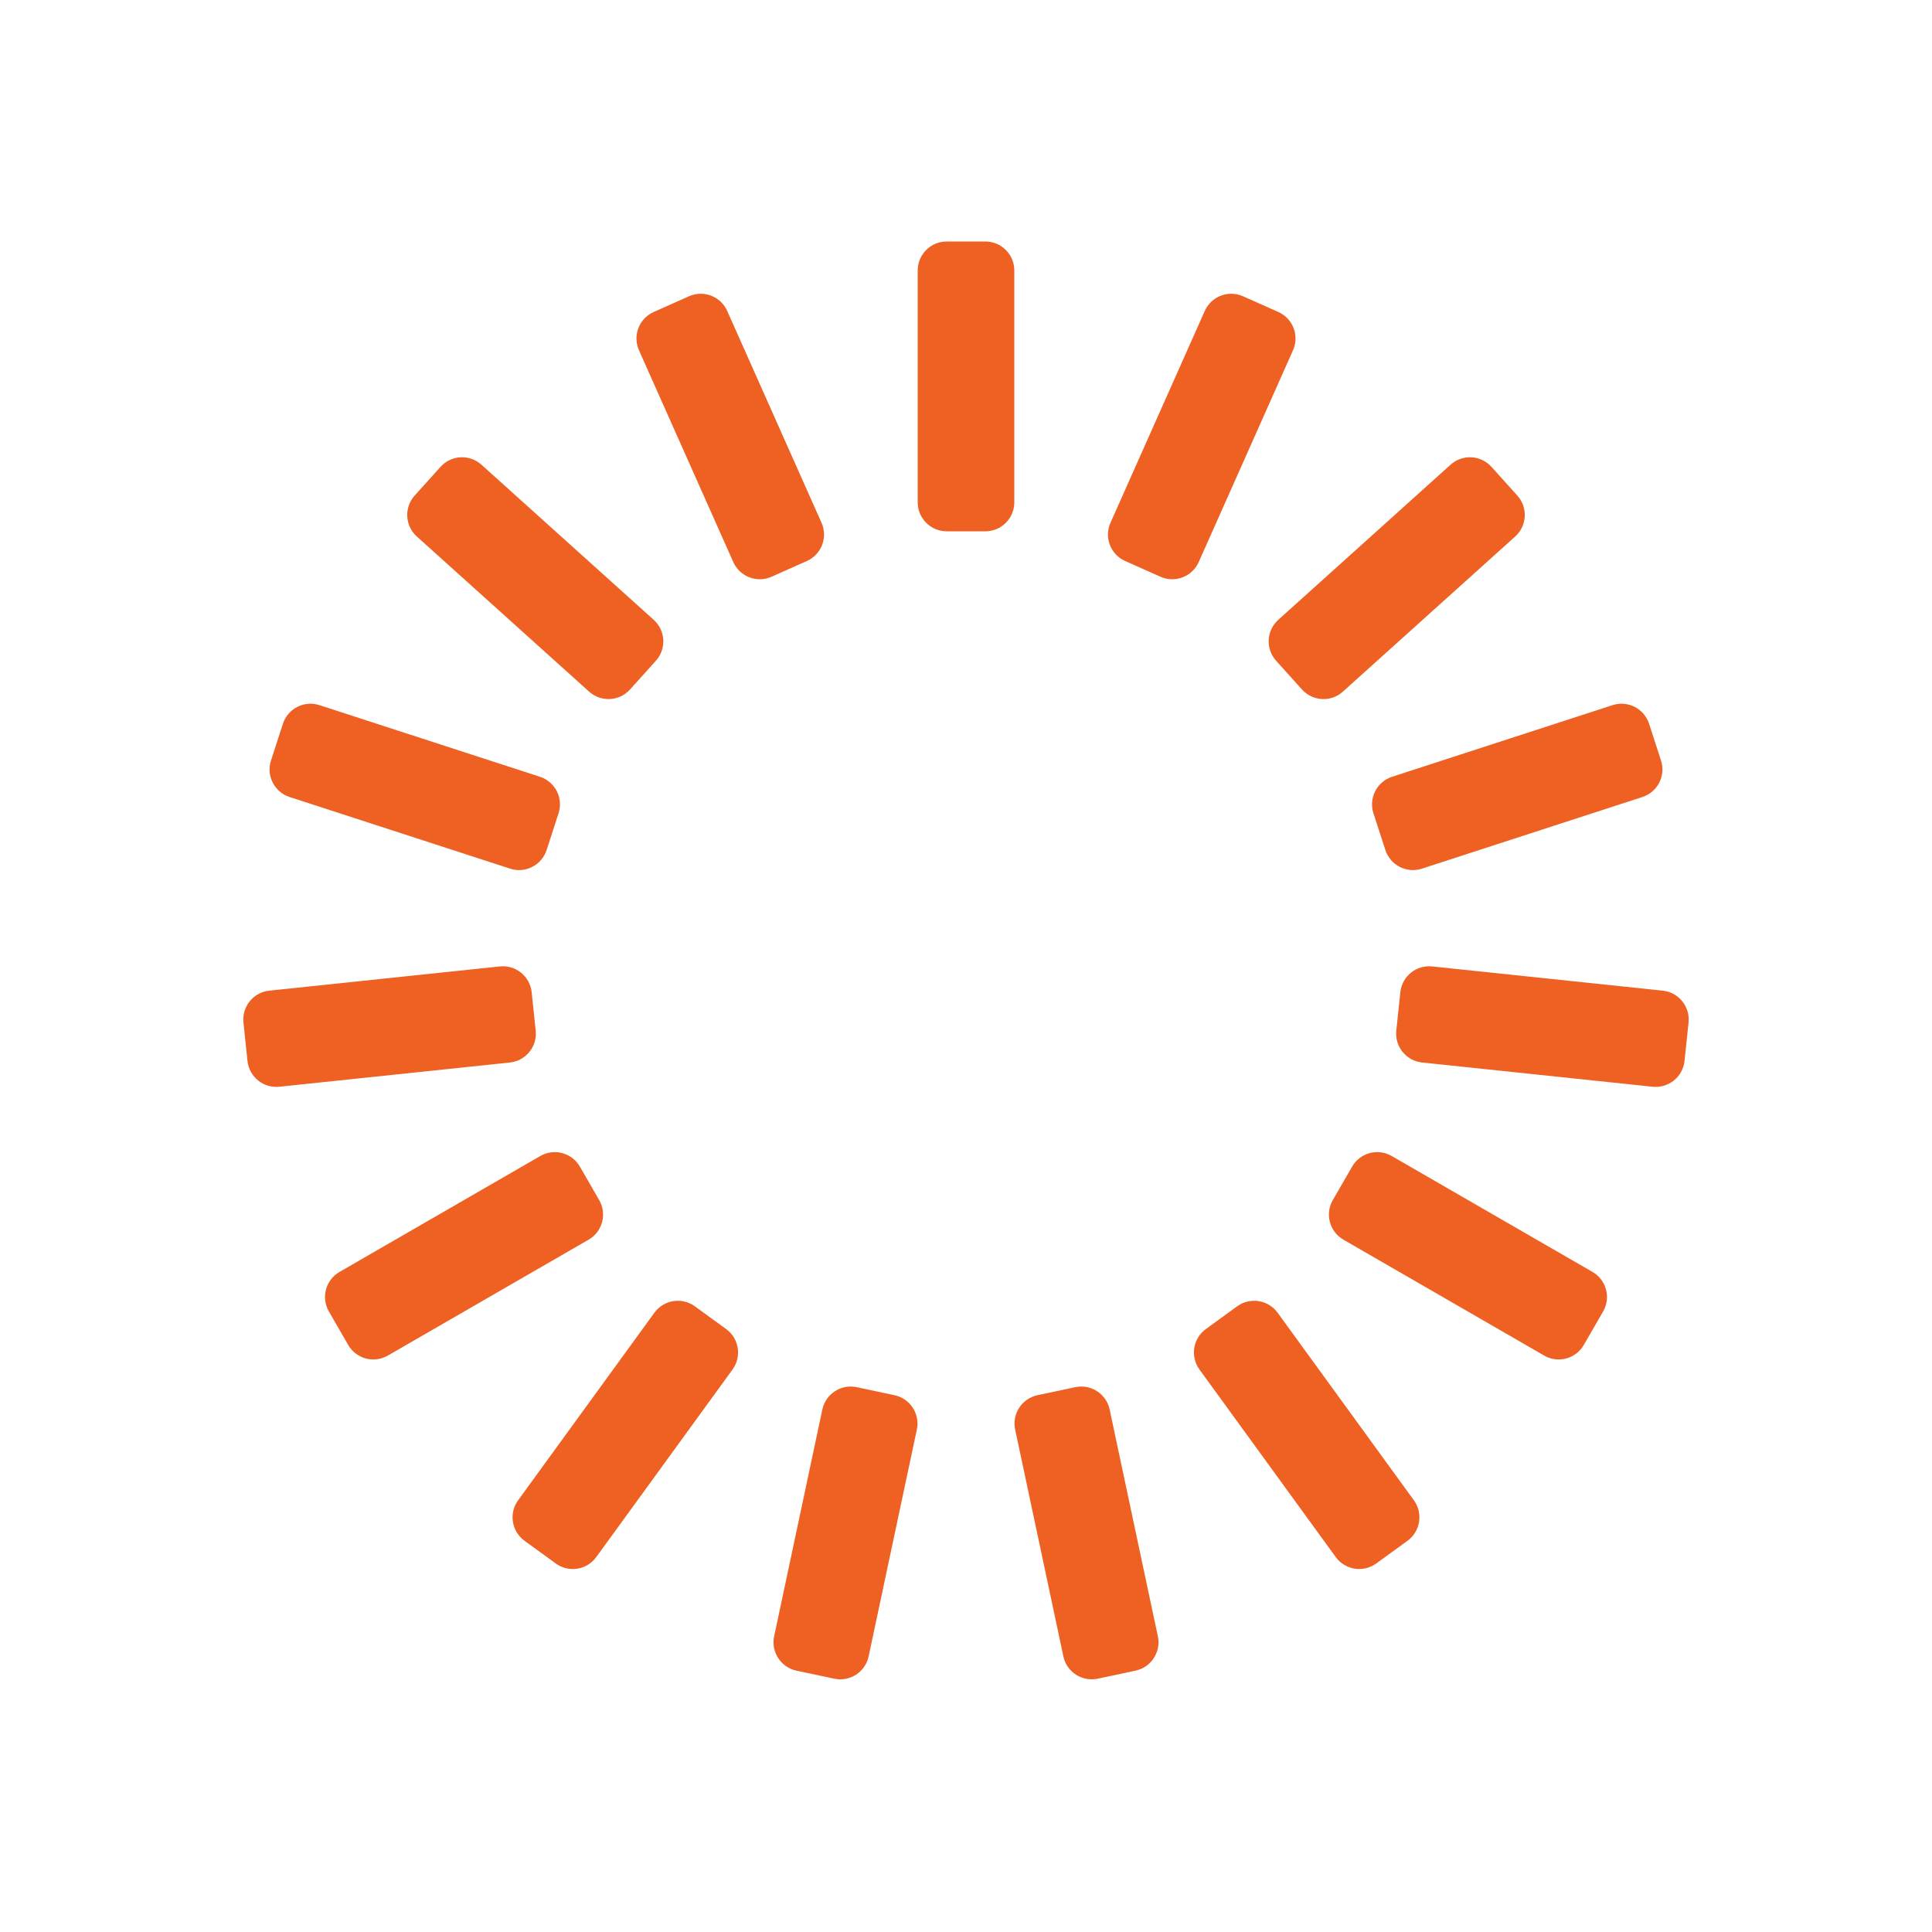
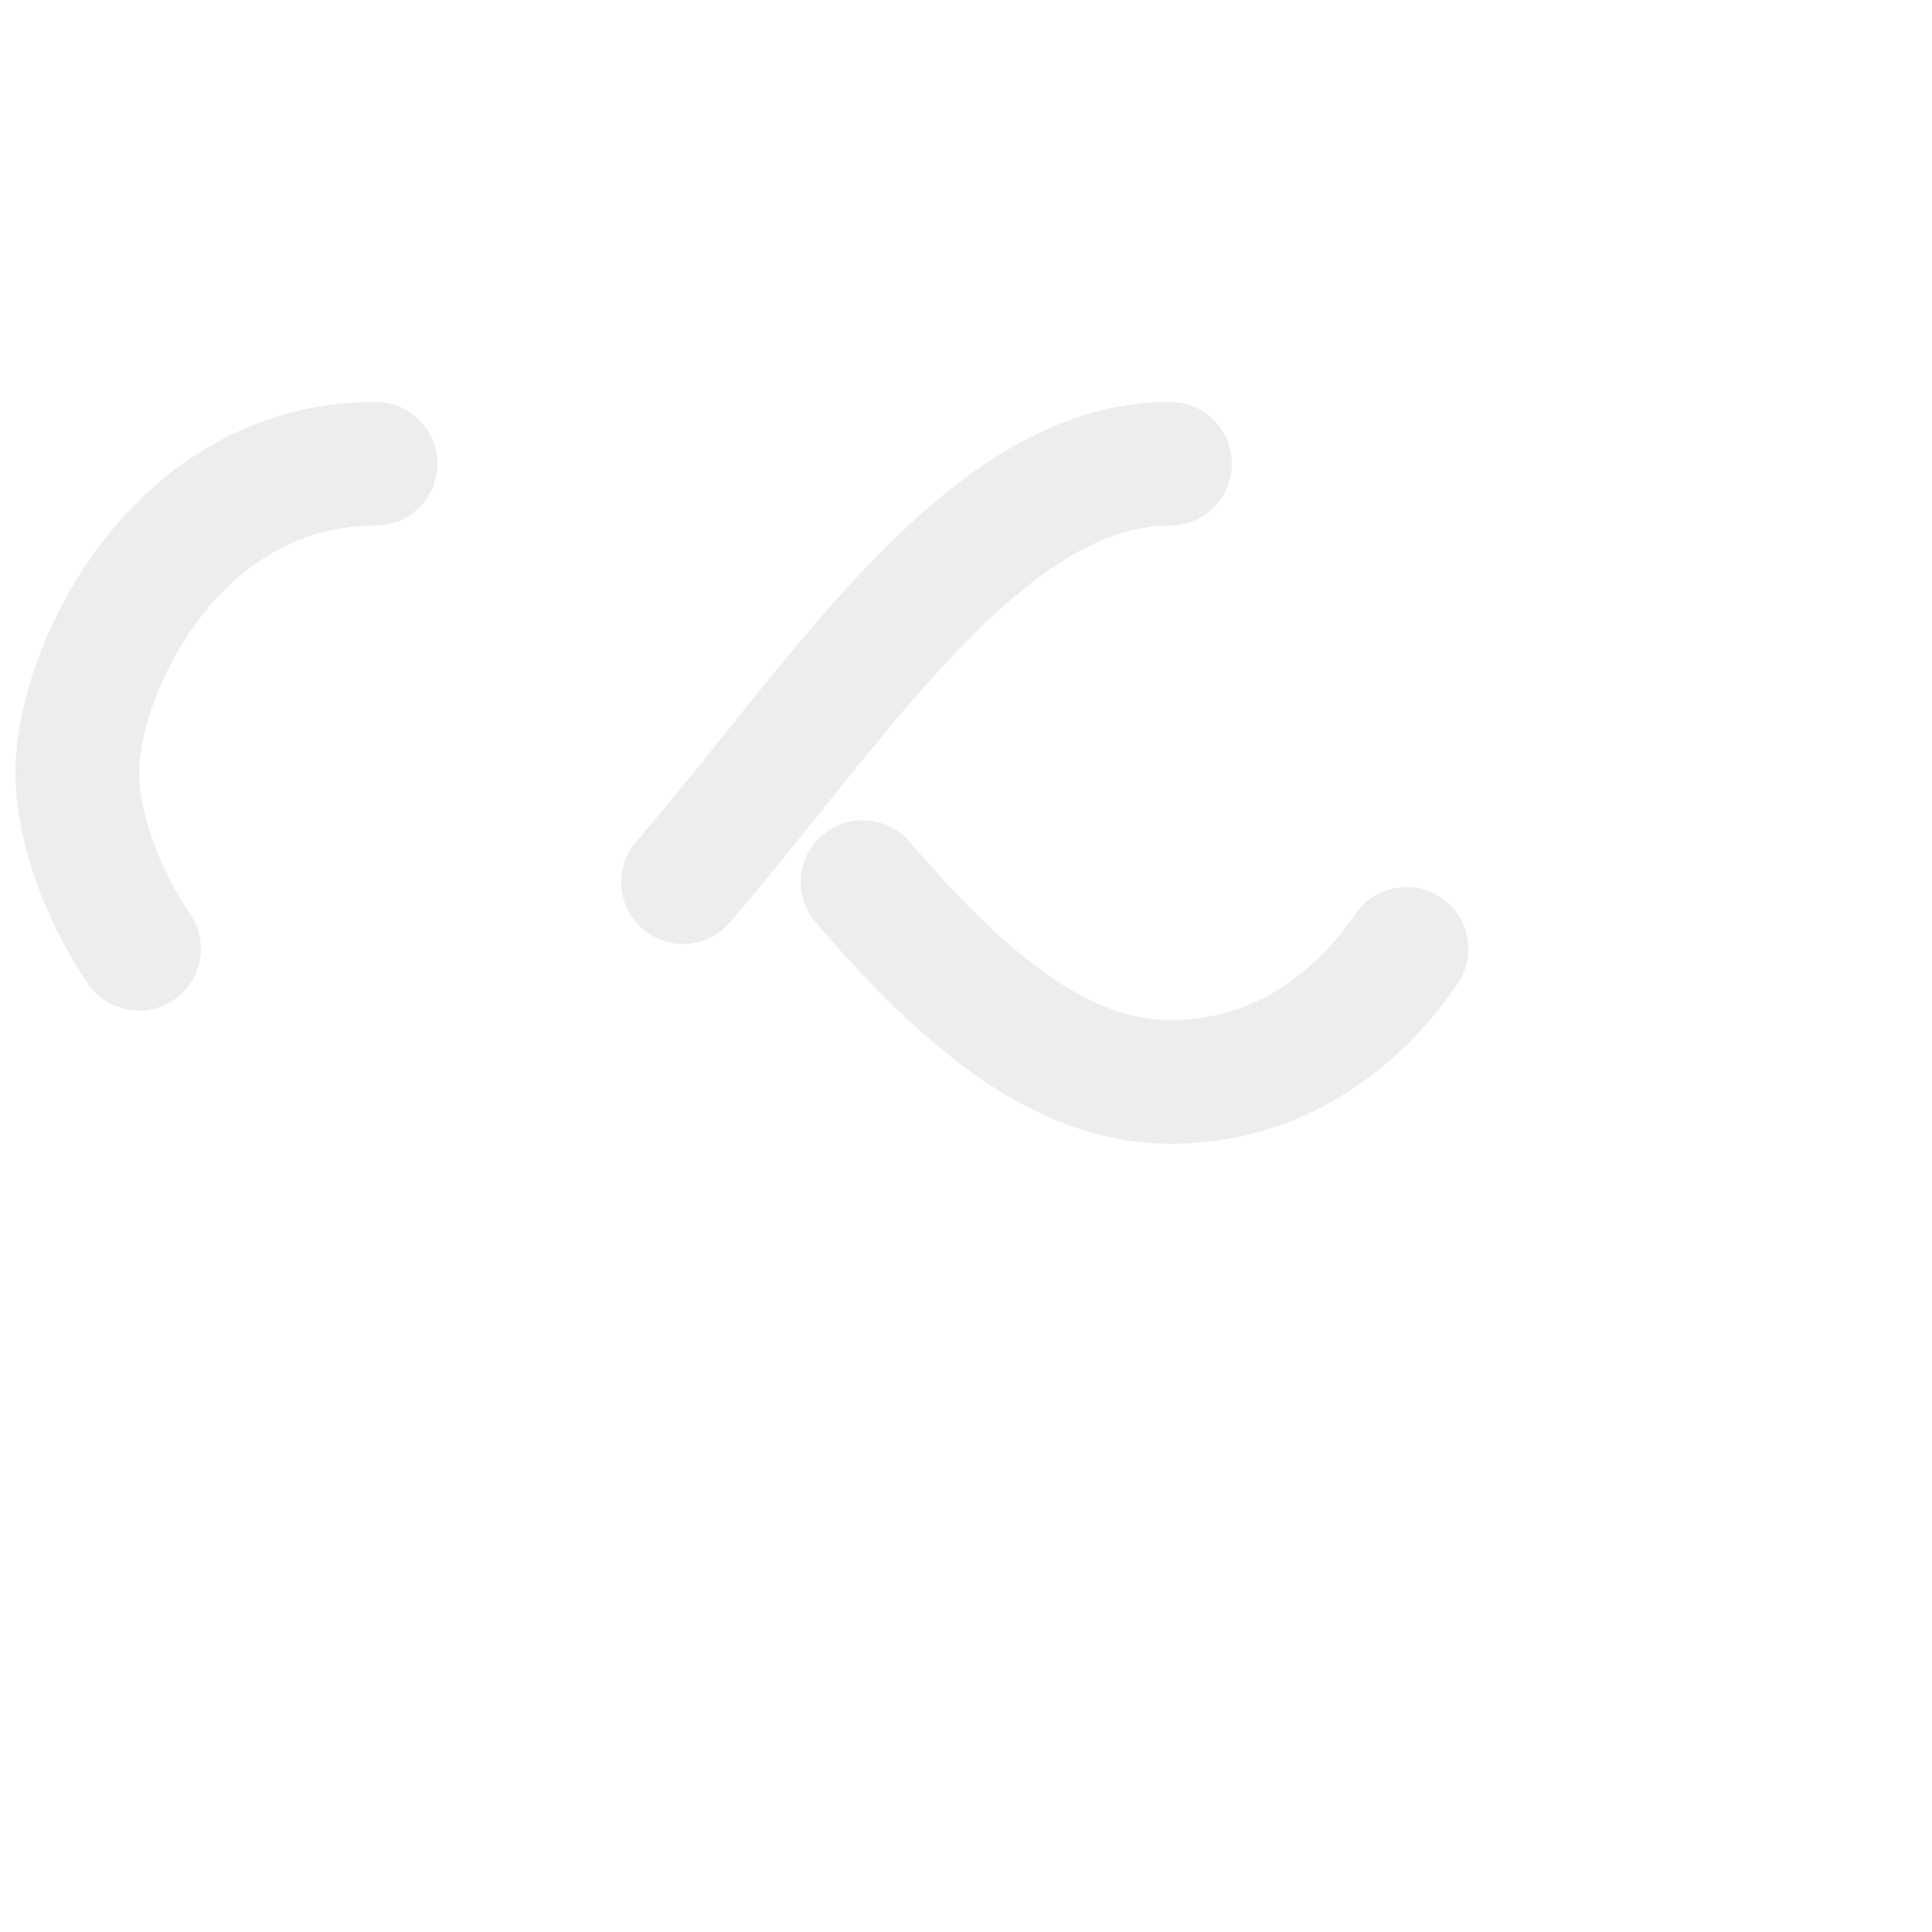
- <svg xmlns="http://www.w3.org/2000/svg" style="margin:auto;background:transparent;display:block;" width="200px" height="200px" viewBox="0 0 100 100" preserveAspectRatio="xMidYMid">
-   <g transform="rotate(0 50 50)">
-     <rect x="47.5" y="12.5" rx="1.5" ry="1.5" width="5" height="15" fill="#ee6123">
-       <animate attributeName="opacity" values="1;0" keyTimes="0;1" dur="1s" begin="-0.933s" repeatCount="indefinite" />
-     </rect>
-   </g>
-   <g transform="rotate(24 50 50)">
-     <rect x="47.5" y="12.5" rx="1.5" ry="1.5" width="5" height="15" fill="#ee6123">
-       <animate attributeName="opacity" values="1;0" keyTimes="0;1" dur="1s" begin="-0.867s" repeatCount="indefinite" />
-     </rect>
-   </g>
-   <g transform="rotate(48 50 50)">
-     <rect x="47.5" y="12.5" rx="1.5" ry="1.5" width="5" height="15" fill="#ee6123">
-       <animate attributeName="opacity" values="1;0" keyTimes="0;1" dur="1s" begin="-0.8s" repeatCount="indefinite" />
-     </rect>
-   </g>
-   <g transform="rotate(72 50 50)">
-     <rect x="47.5" y="12.5" rx="1.5" ry="1.5" width="5" height="15" fill="#ee6123">
-       <animate attributeName="opacity" values="1;0" keyTimes="0;1" dur="1s" begin="-0.733s" repeatCount="indefinite" />
-     </rect>
-   </g>
-   <g transform="rotate(96 50 50)">
-     <rect x="47.5" y="12.5" rx="1.5" ry="1.5" width="5" height="15" fill="#ee6123">
-       <animate attributeName="opacity" values="1;0" keyTimes="0;1" dur="1s" begin="-0.667s" repeatCount="indefinite" />
-     </rect>
-   </g>
-   <g transform="rotate(120 50 50)">
-     <rect x="47.5" y="12.5" rx="1.5" ry="1.5" width="5" height="15" fill="#ee6123">
-       <animate attributeName="opacity" values="1;0" keyTimes="0;1" dur="1s" begin="-0.6s" repeatCount="indefinite" />
-     </rect>
-   </g>
-   <g transform="rotate(144 50 50)">
-     <rect x="47.5" y="12.5" rx="1.5" ry="1.5" width="5" height="15" fill="#ee6123">
-       <animate attributeName="opacity" values="1;0" keyTimes="0;1" dur="1s" begin="-0.533s" repeatCount="indefinite" />
-     </rect>
-   </g>
-   <g transform="rotate(168 50 50)">
-     <rect x="47.5" y="12.5" rx="1.5" ry="1.5" width="5" height="15" fill="#ee6123">
-       <animate attributeName="opacity" values="1;0" keyTimes="0;1" dur="1s" begin="-0.467s" repeatCount="indefinite" />
-     </rect>
-   </g>
-   <g transform="rotate(192 50 50)">
-     <rect x="47.5" y="12.5" rx="1.5" ry="1.5" width="5" height="15" fill="#ee6123">
-       <animate attributeName="opacity" values="1;0" keyTimes="0;1" dur="1s" begin="-0.4s" repeatCount="indefinite" />
-     </rect>
-   </g>
-   <g transform="rotate(216 50 50)">
-     <rect x="47.5" y="12.5" rx="1.5" ry="1.5" width="5" height="15" fill="#ee6123">
-       <animate attributeName="opacity" values="1;0" keyTimes="0;1" dur="1s" begin="-0.333s" repeatCount="indefinite" />
-     </rect>
-   </g>
-   <g transform="rotate(240 50 50)">
-     <rect x="47.5" y="12.5" rx="1.5" ry="1.5" width="5" height="15" fill="#ee6123">
-       <animate attributeName="opacity" values="1;0" keyTimes="0;1" dur="1s" begin="-0.267s" repeatCount="indefinite" />
-     </rect>
-   </g>
-   <g transform="rotate(264 50 50)">
-     <rect x="47.5" y="12.5" rx="1.5" ry="1.5" width="5" height="15" fill="#ee6123">
-       <animate attributeName="opacity" values="1;0" keyTimes="0;1" dur="1s" begin="-0.2s" repeatCount="indefinite" />
-     </rect>
-   </g>
-   <g transform="rotate(288 50 50)">
-     <rect x="47.5" y="12.5" rx="1.5" ry="1.5" width="5" height="15" fill="#ee6123">
-       <animate attributeName="opacity" values="1;0" keyTimes="0;1" dur="1s" begin="-0.133s" repeatCount="indefinite" />
-     </rect>
-   </g>
-   <g transform="rotate(312 50 50)">
-     <rect x="47.5" y="12.5" rx="1.5" ry="1.5" width="5" height="15" fill="#ee6123">
-       <animate attributeName="opacity" values="1;0" keyTimes="0;1" dur="1s" begin="-0.067s" repeatCount="indefinite" />
-     </rect>
-   </g>
-   <g transform="rotate(336 50 50)">
-     <rect x="47.5" y="12.5" rx="1.5" ry="1.5" width="5" height="15" fill="#ee6123">
-       <animate attributeName="opacity" values="1;0" keyTimes="0;1" dur="1s" begin="0s" repeatCount="indefinite" />
-     </rect>
-   </g>
+ <svg xmlns="http://www.w3.org/2000/svg" style="margin: auto; background: none; display: block; shape-rendering: auto;" width="200px" height="200px" viewBox="0 0 100 100" preserveAspectRatio="xMidYMid">
+   <path fill="none" stroke="#ededed" stroke-width="8" stroke-dasharray="42.765 42.765" d="M24.3 30C11.4 30 5 43.3 5 50s6.4 20 19.3 20c19.3 0 32.1-40 51.4-40 C88.6 30 95 43.3 95 50s-6.4 20-19.3 20C56.4 70 43.6 30 24.3 30z" stroke-linecap="round" style="transform:scale(0.8);transform-origin:50px 50px">
+     <animate attributeName="stroke-dashoffset" repeatCount="indefinite" dur="1.786s" keyTimes="0;1" values="0;256.589" />
+   </path>
</svg>
